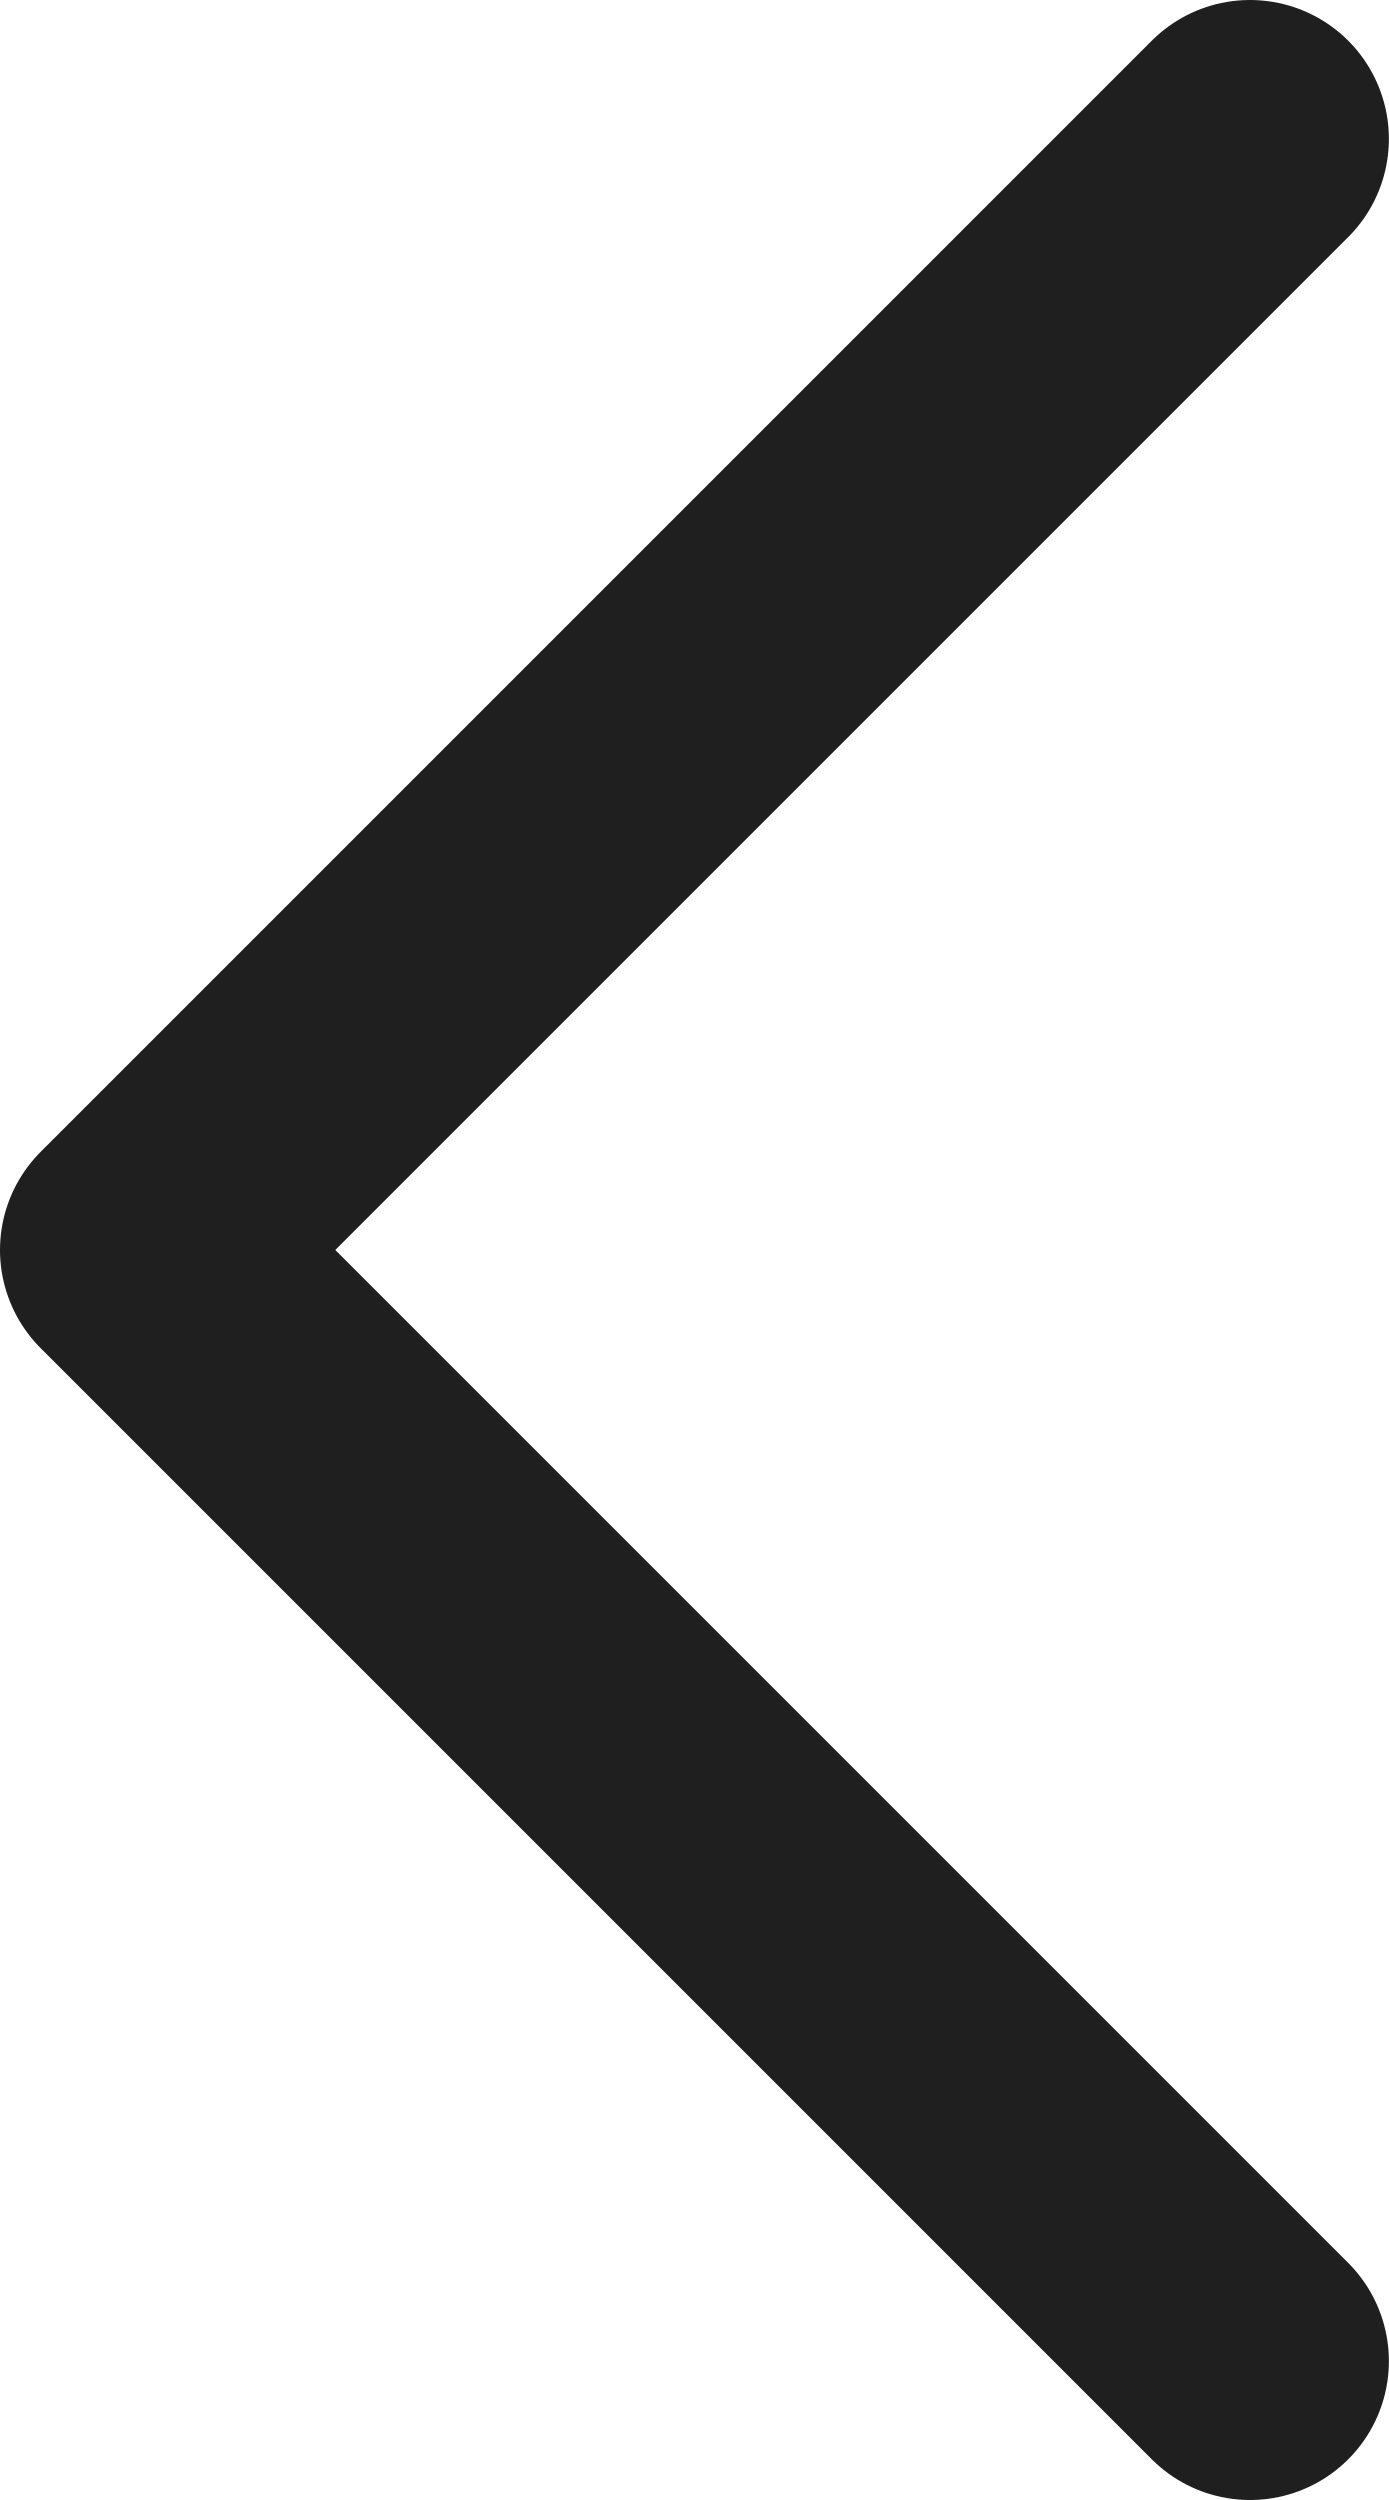
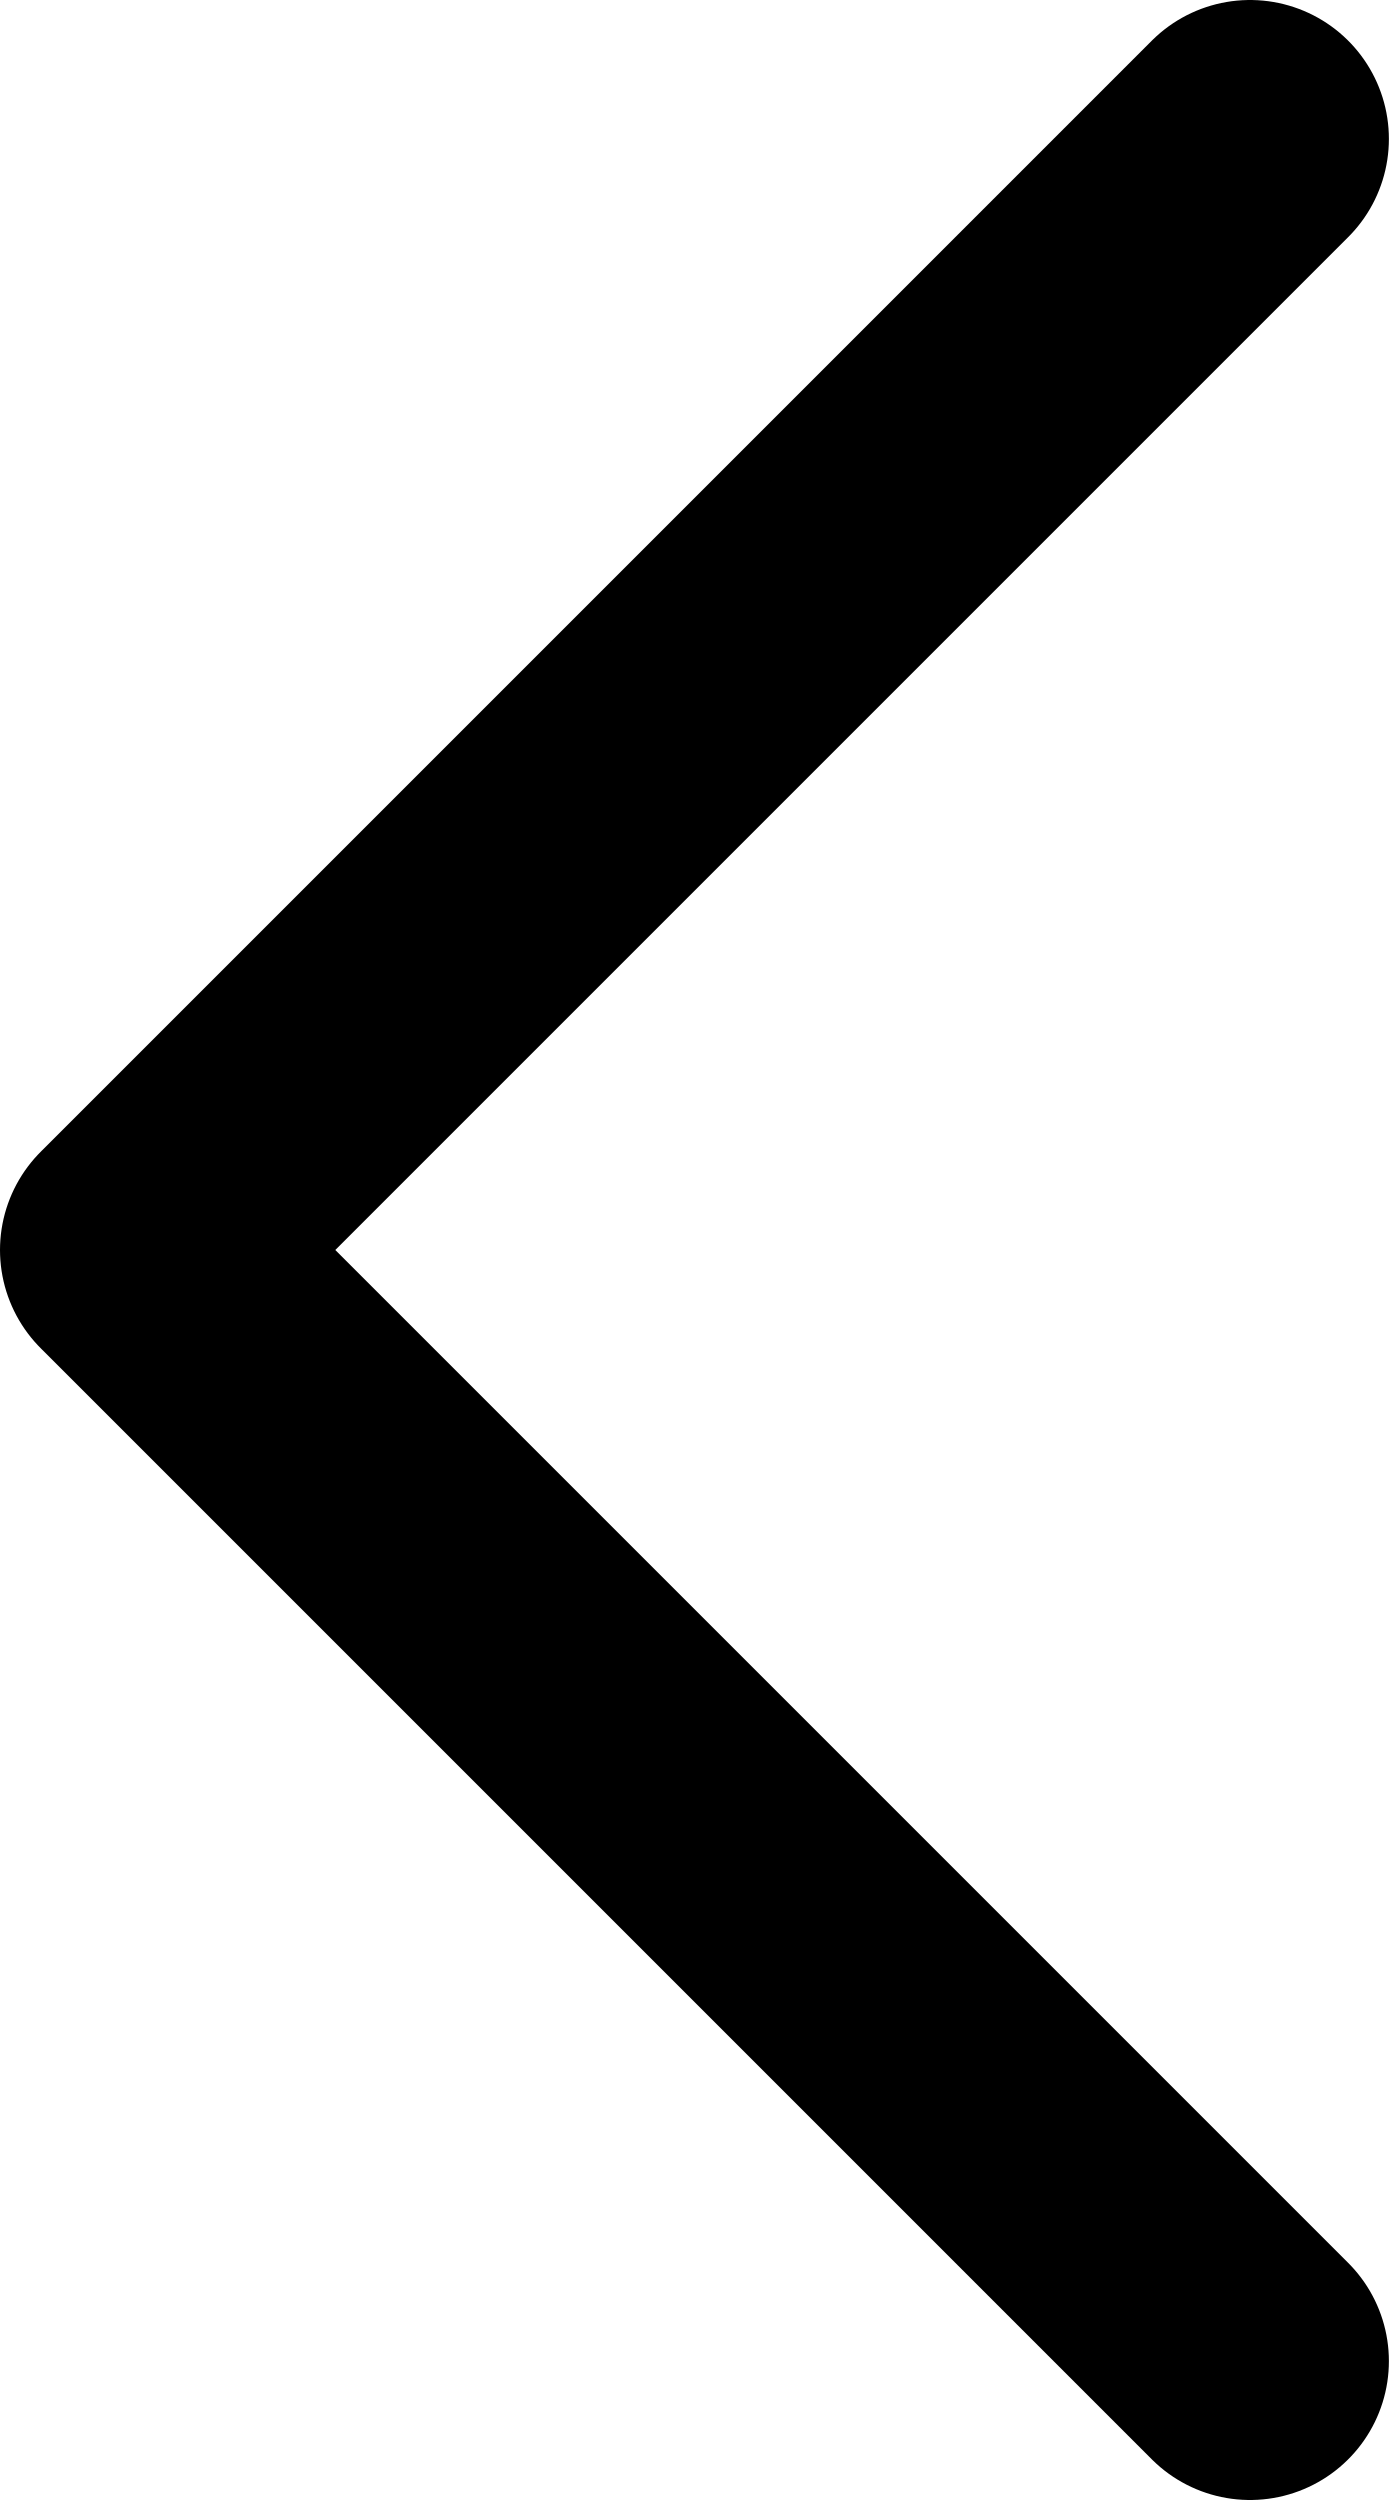
- <svg xmlns="http://www.w3.org/2000/svg" width="10" height="18" viewBox="0 0 10 18" fill="none">
-   <path id="Icon" d="M9 1L1 9L9 17" stroke="#1F1F1F" stroke-width="2" stroke-linecap="round" stroke-linejoin="round" />
+ <svg xmlns="http://www.w3.org/2000/svg" width="10" height="18" fill="none" viewBox="0 0 10 18">
+   <path stroke="currentColor" stroke-linecap="round" stroke-linejoin="round" stroke-width="2" d="M9 1 1 9l8 8" />
</svg>
